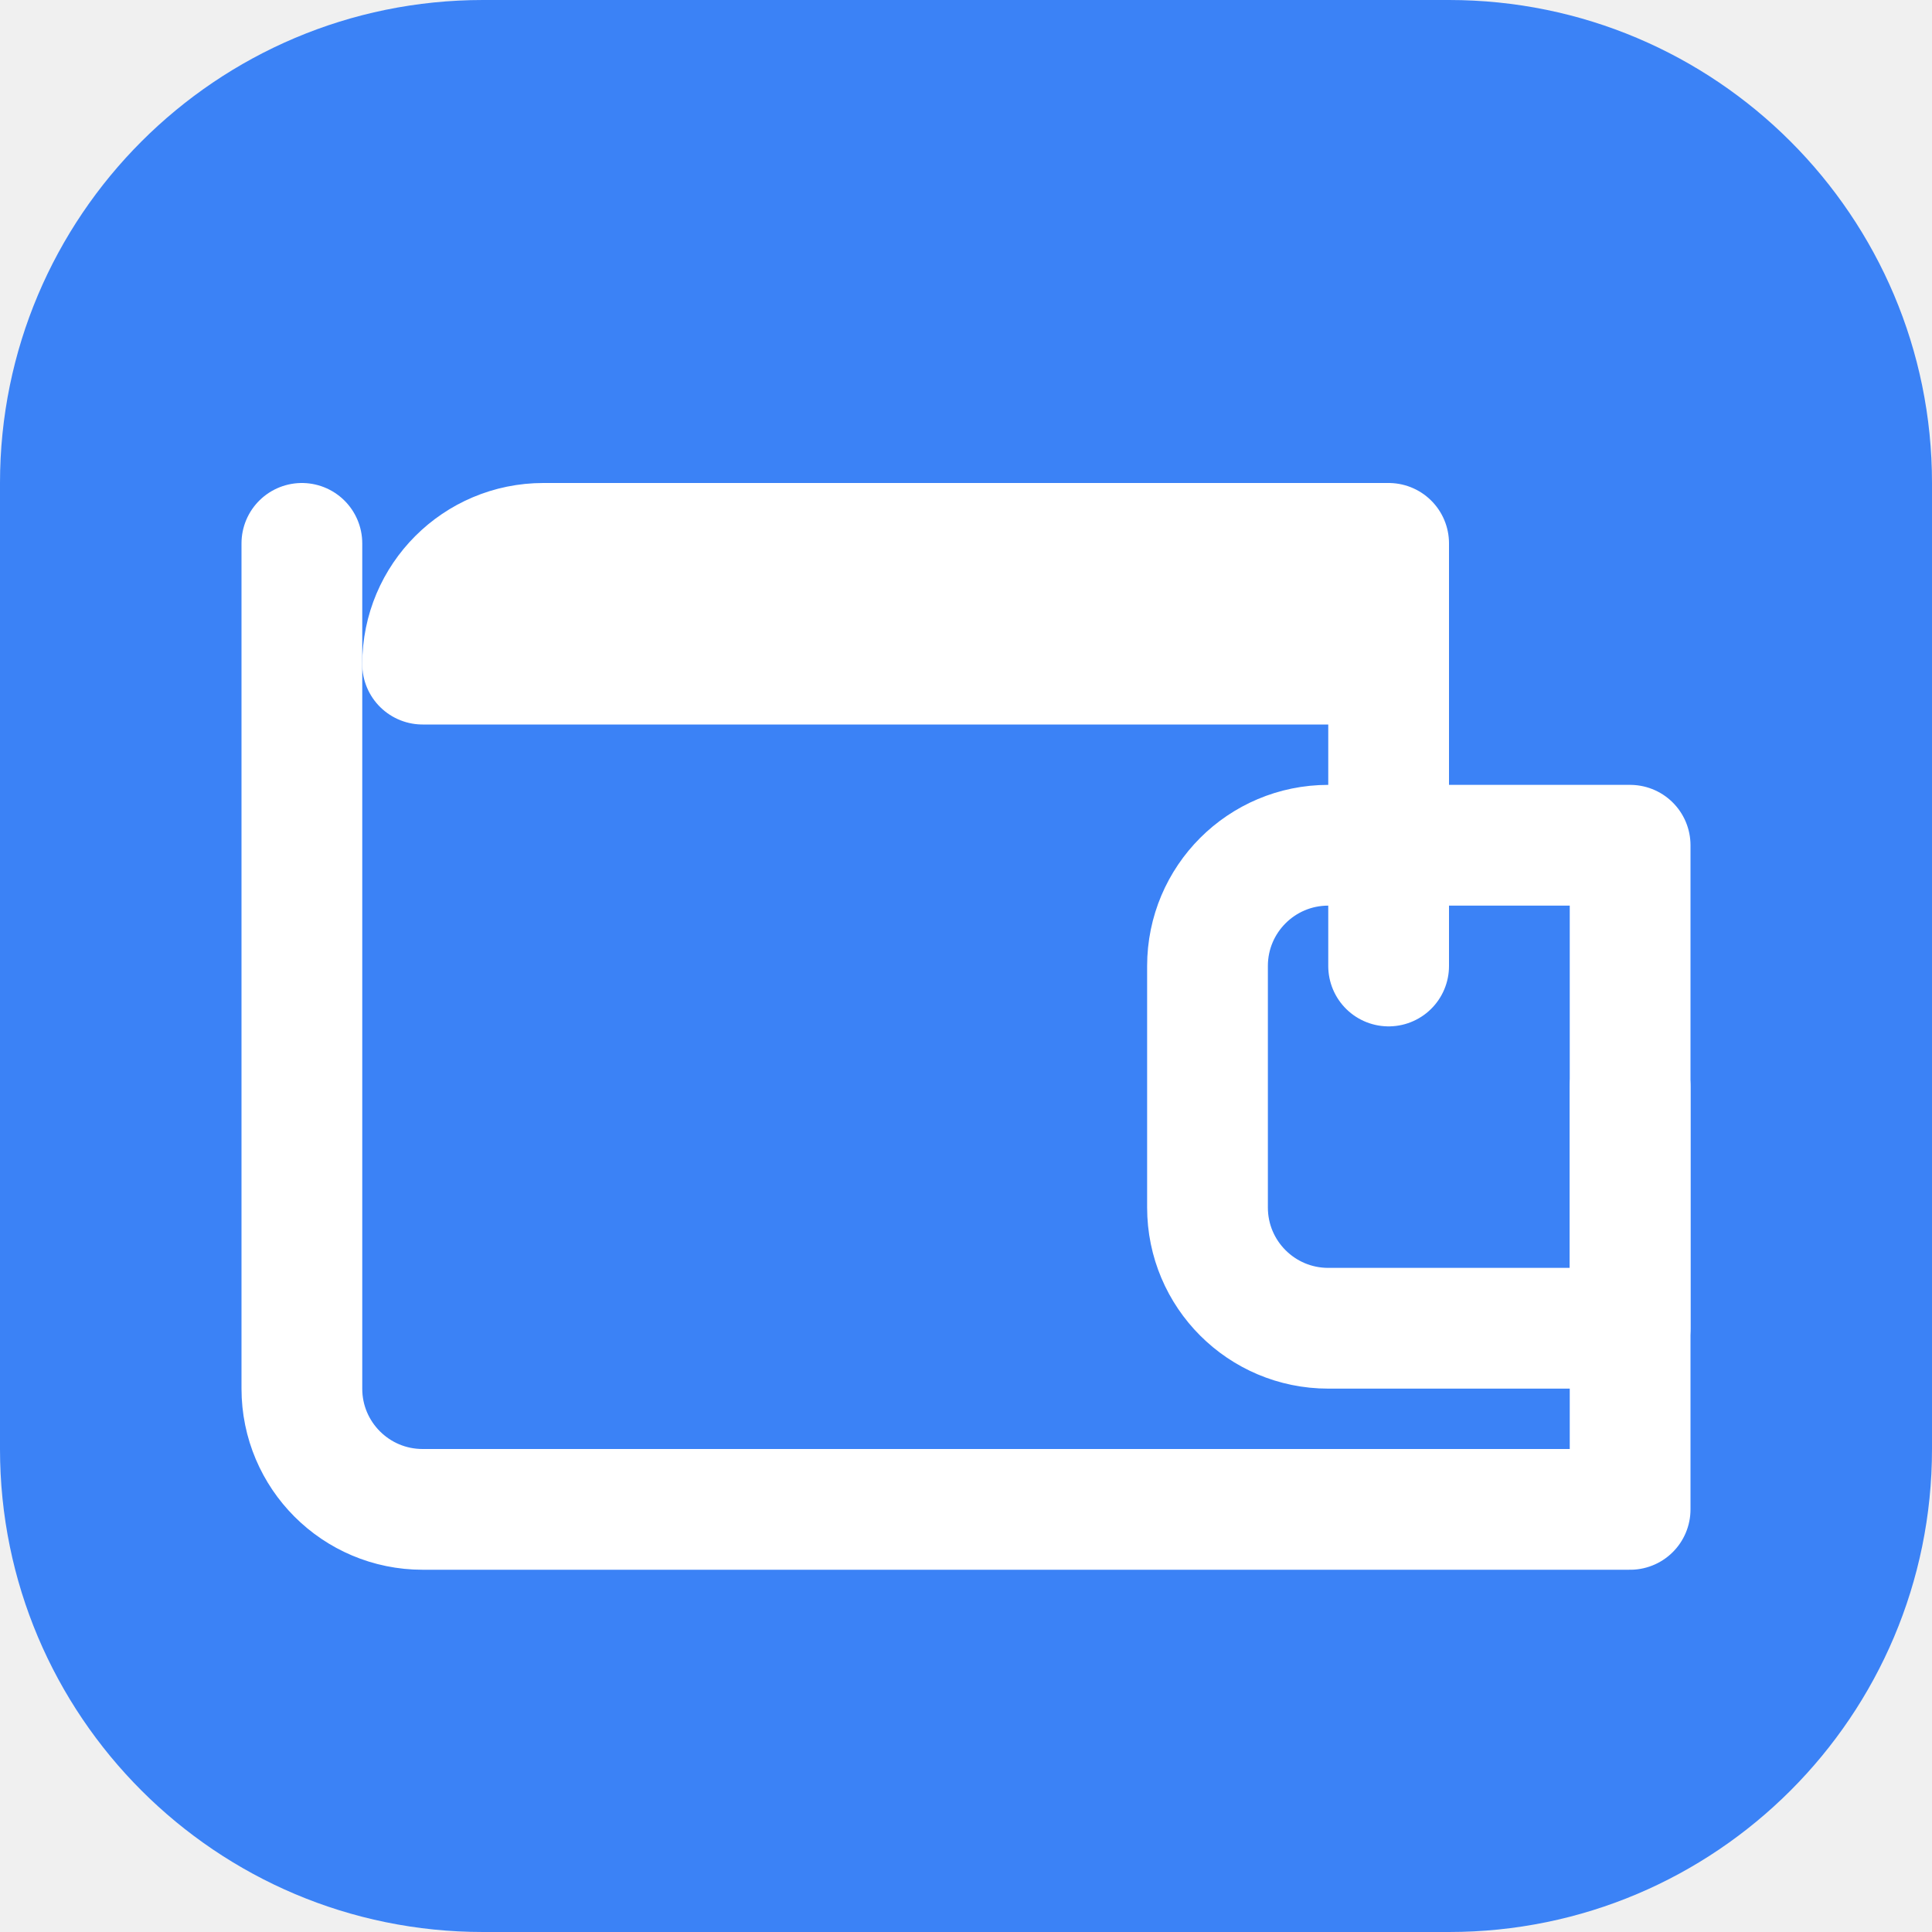
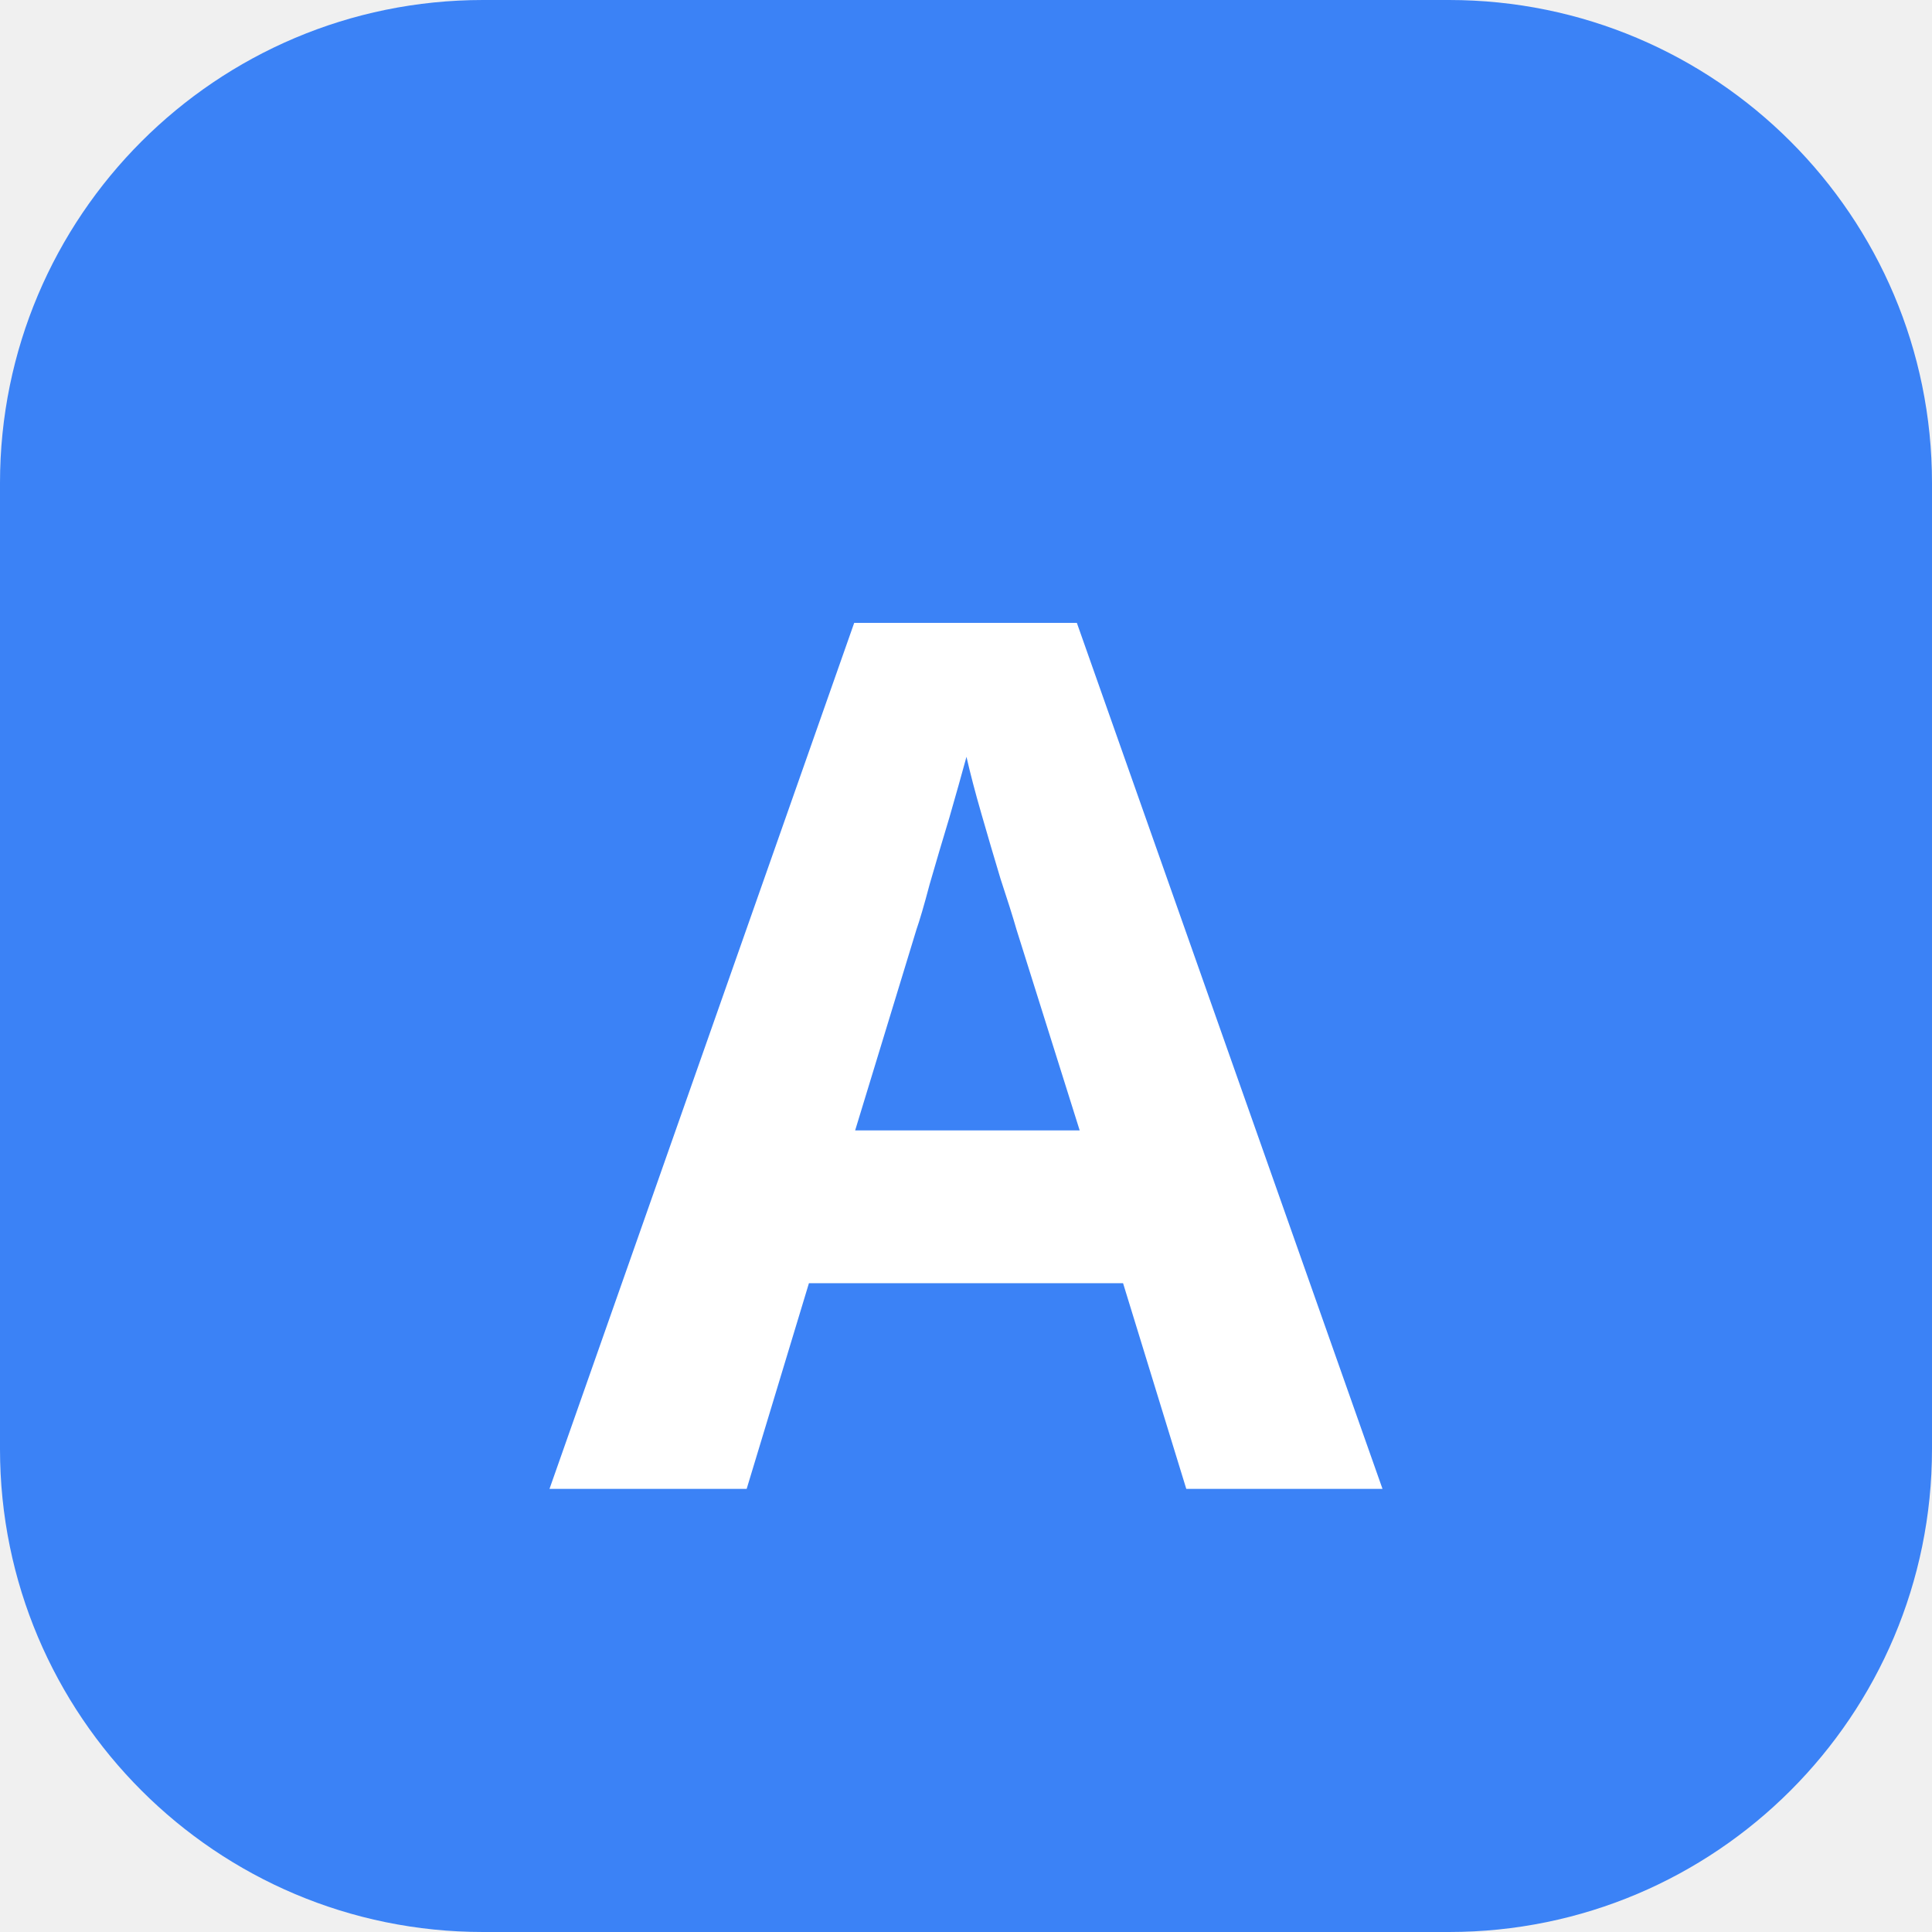
<svg xmlns="http://www.w3.org/2000/svg" width="32" height="32" viewBox="0 0 32 32" fill="none">
  <rect width="32" height="32" rx="8" fill="#3b82f6" />
-   <path d="M23 16V11H7C7 9.895 7.895 9 9 9H23V11" stroke="white" stroke-width="2" stroke-linecap="round" stroke-linejoin="round" />
-   <path d="M5 9V23C5 24.105 5.895 25 7 25H27V18" stroke="white" stroke-width="2" stroke-linecap="round" stroke-linejoin="round" />
-   <path d="M20 16C20 14.895 20.895 14 22 14H27V22H22C20.895 22 20 21.105 20 20V16Z" stroke="white" stroke-width="2" stroke-linecap="round" stroke-linejoin="round" />
+   <text x="50%" y="55%" dominant-baseline="middle" text-anchor="middle" font-family="sans-serif" font-weight="bold" font-size="20" fill="white">A</text>
</svg>
